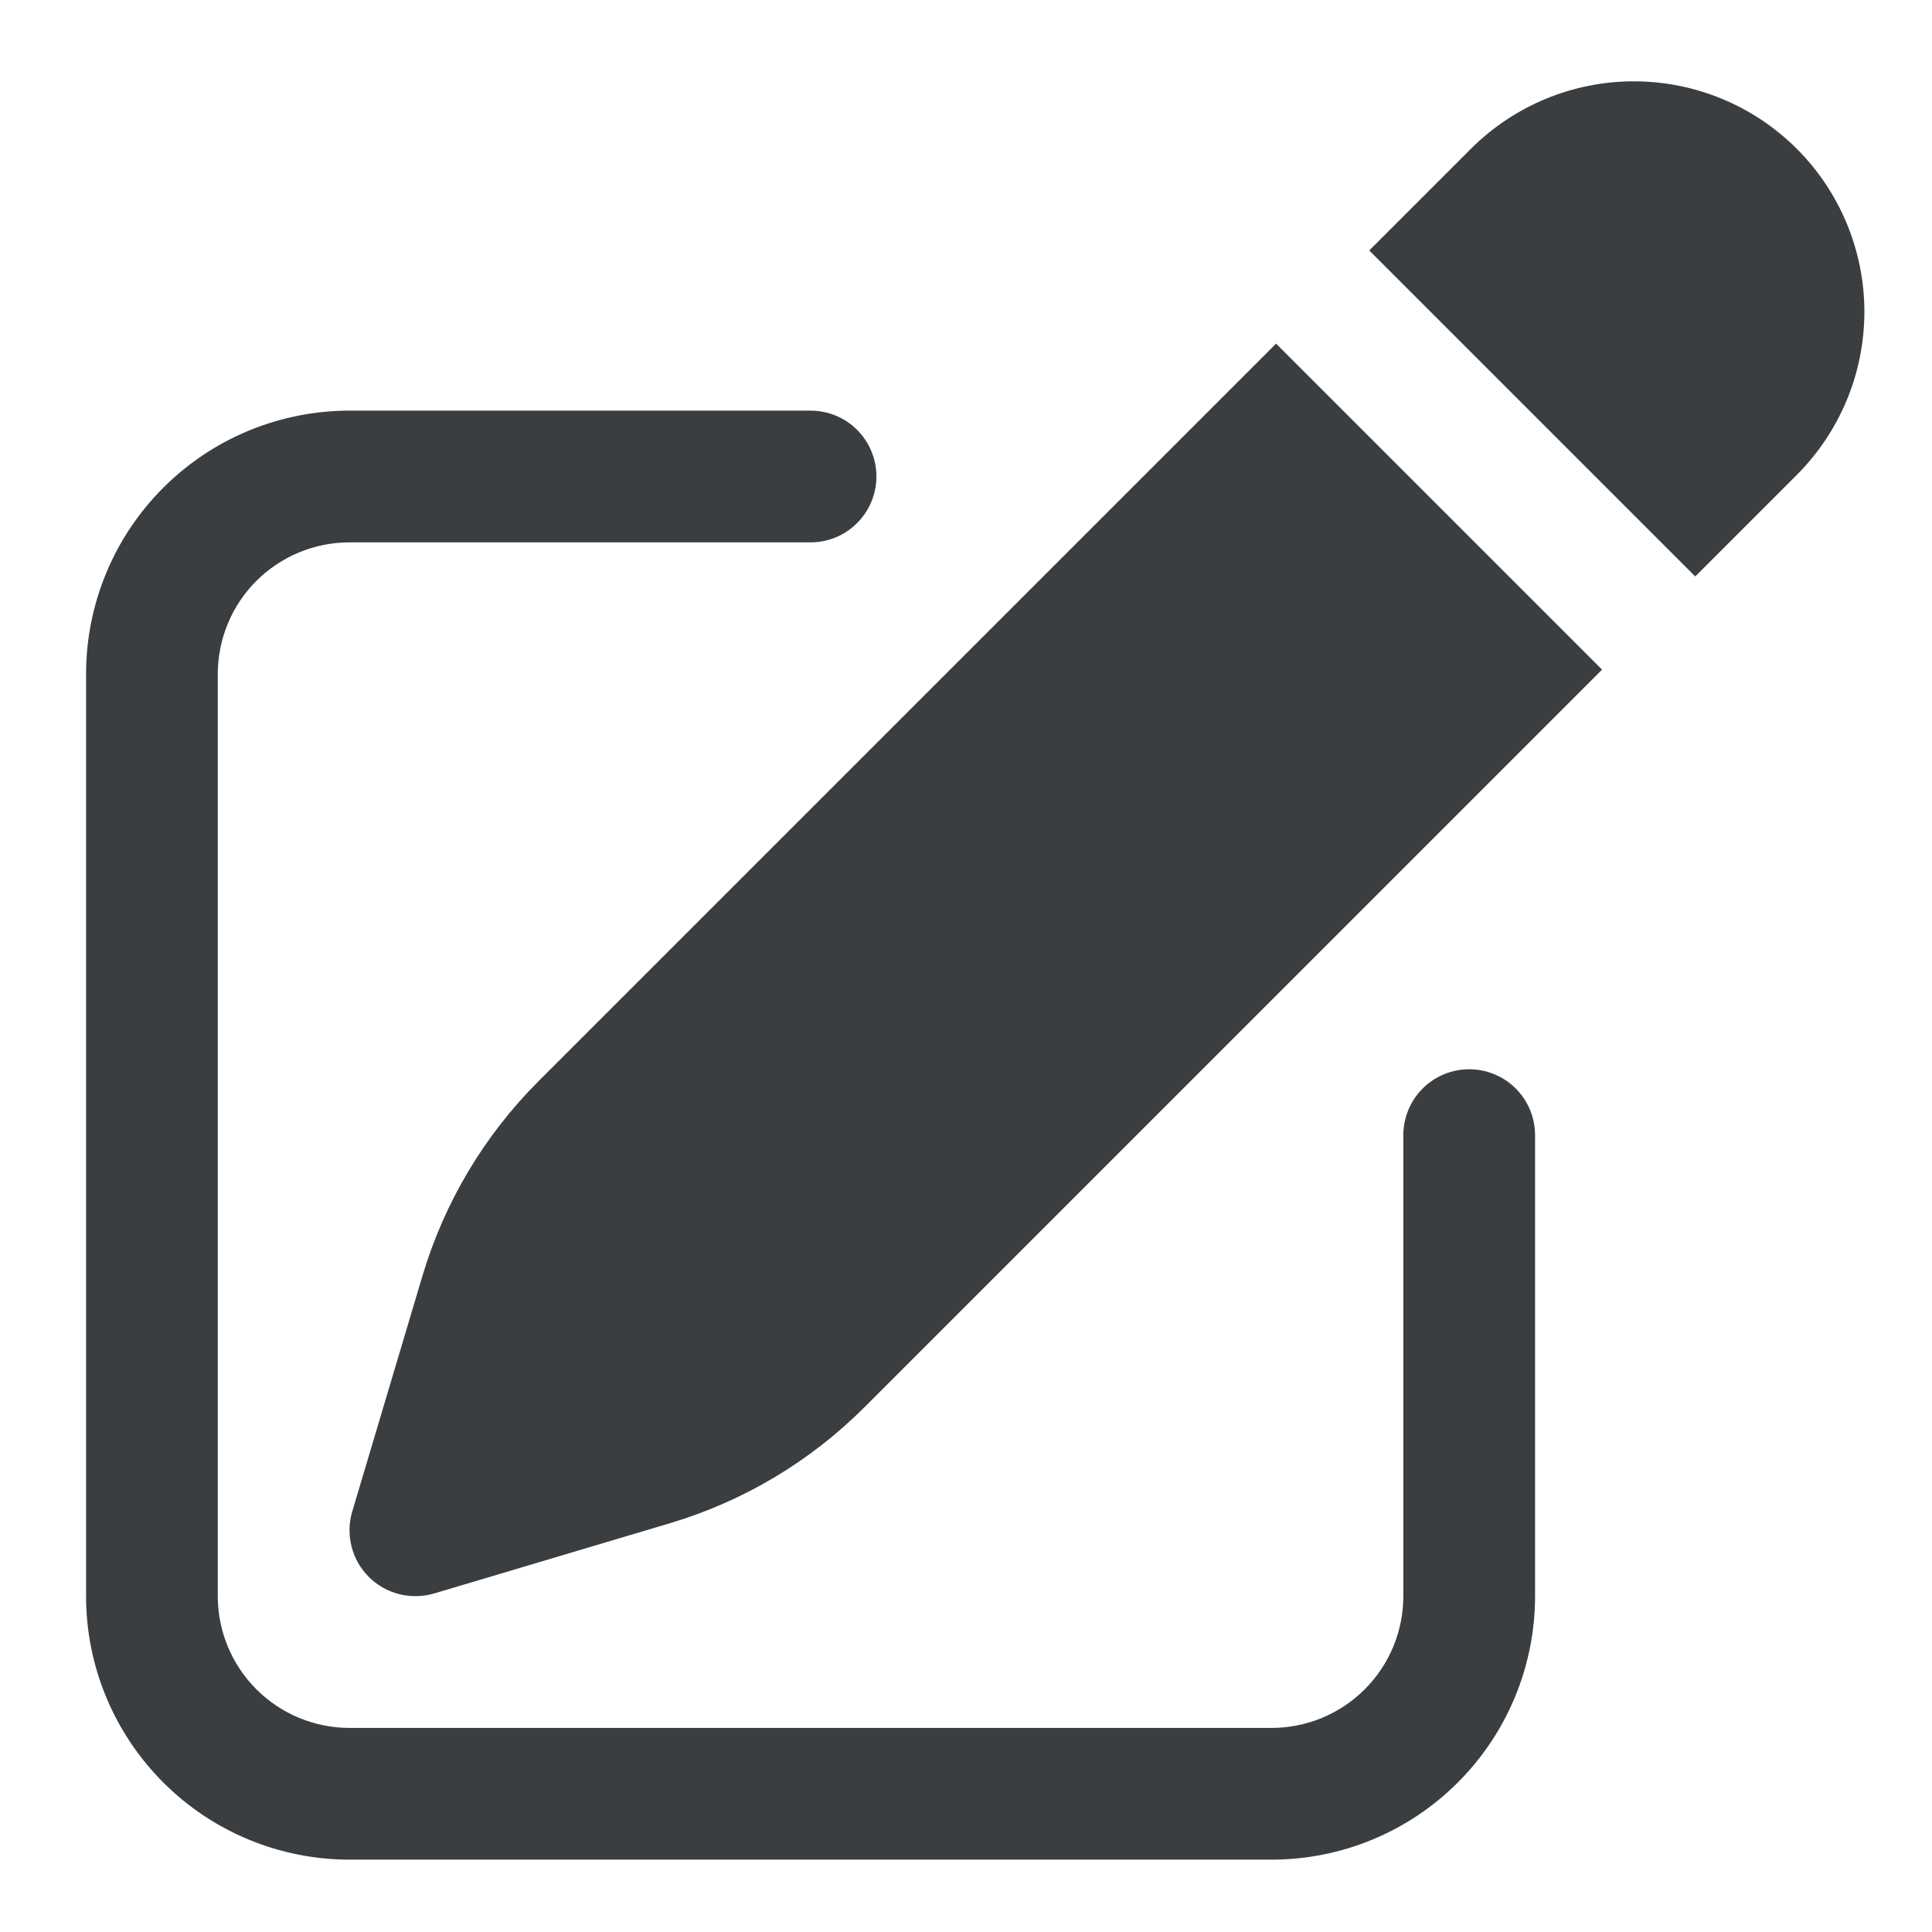
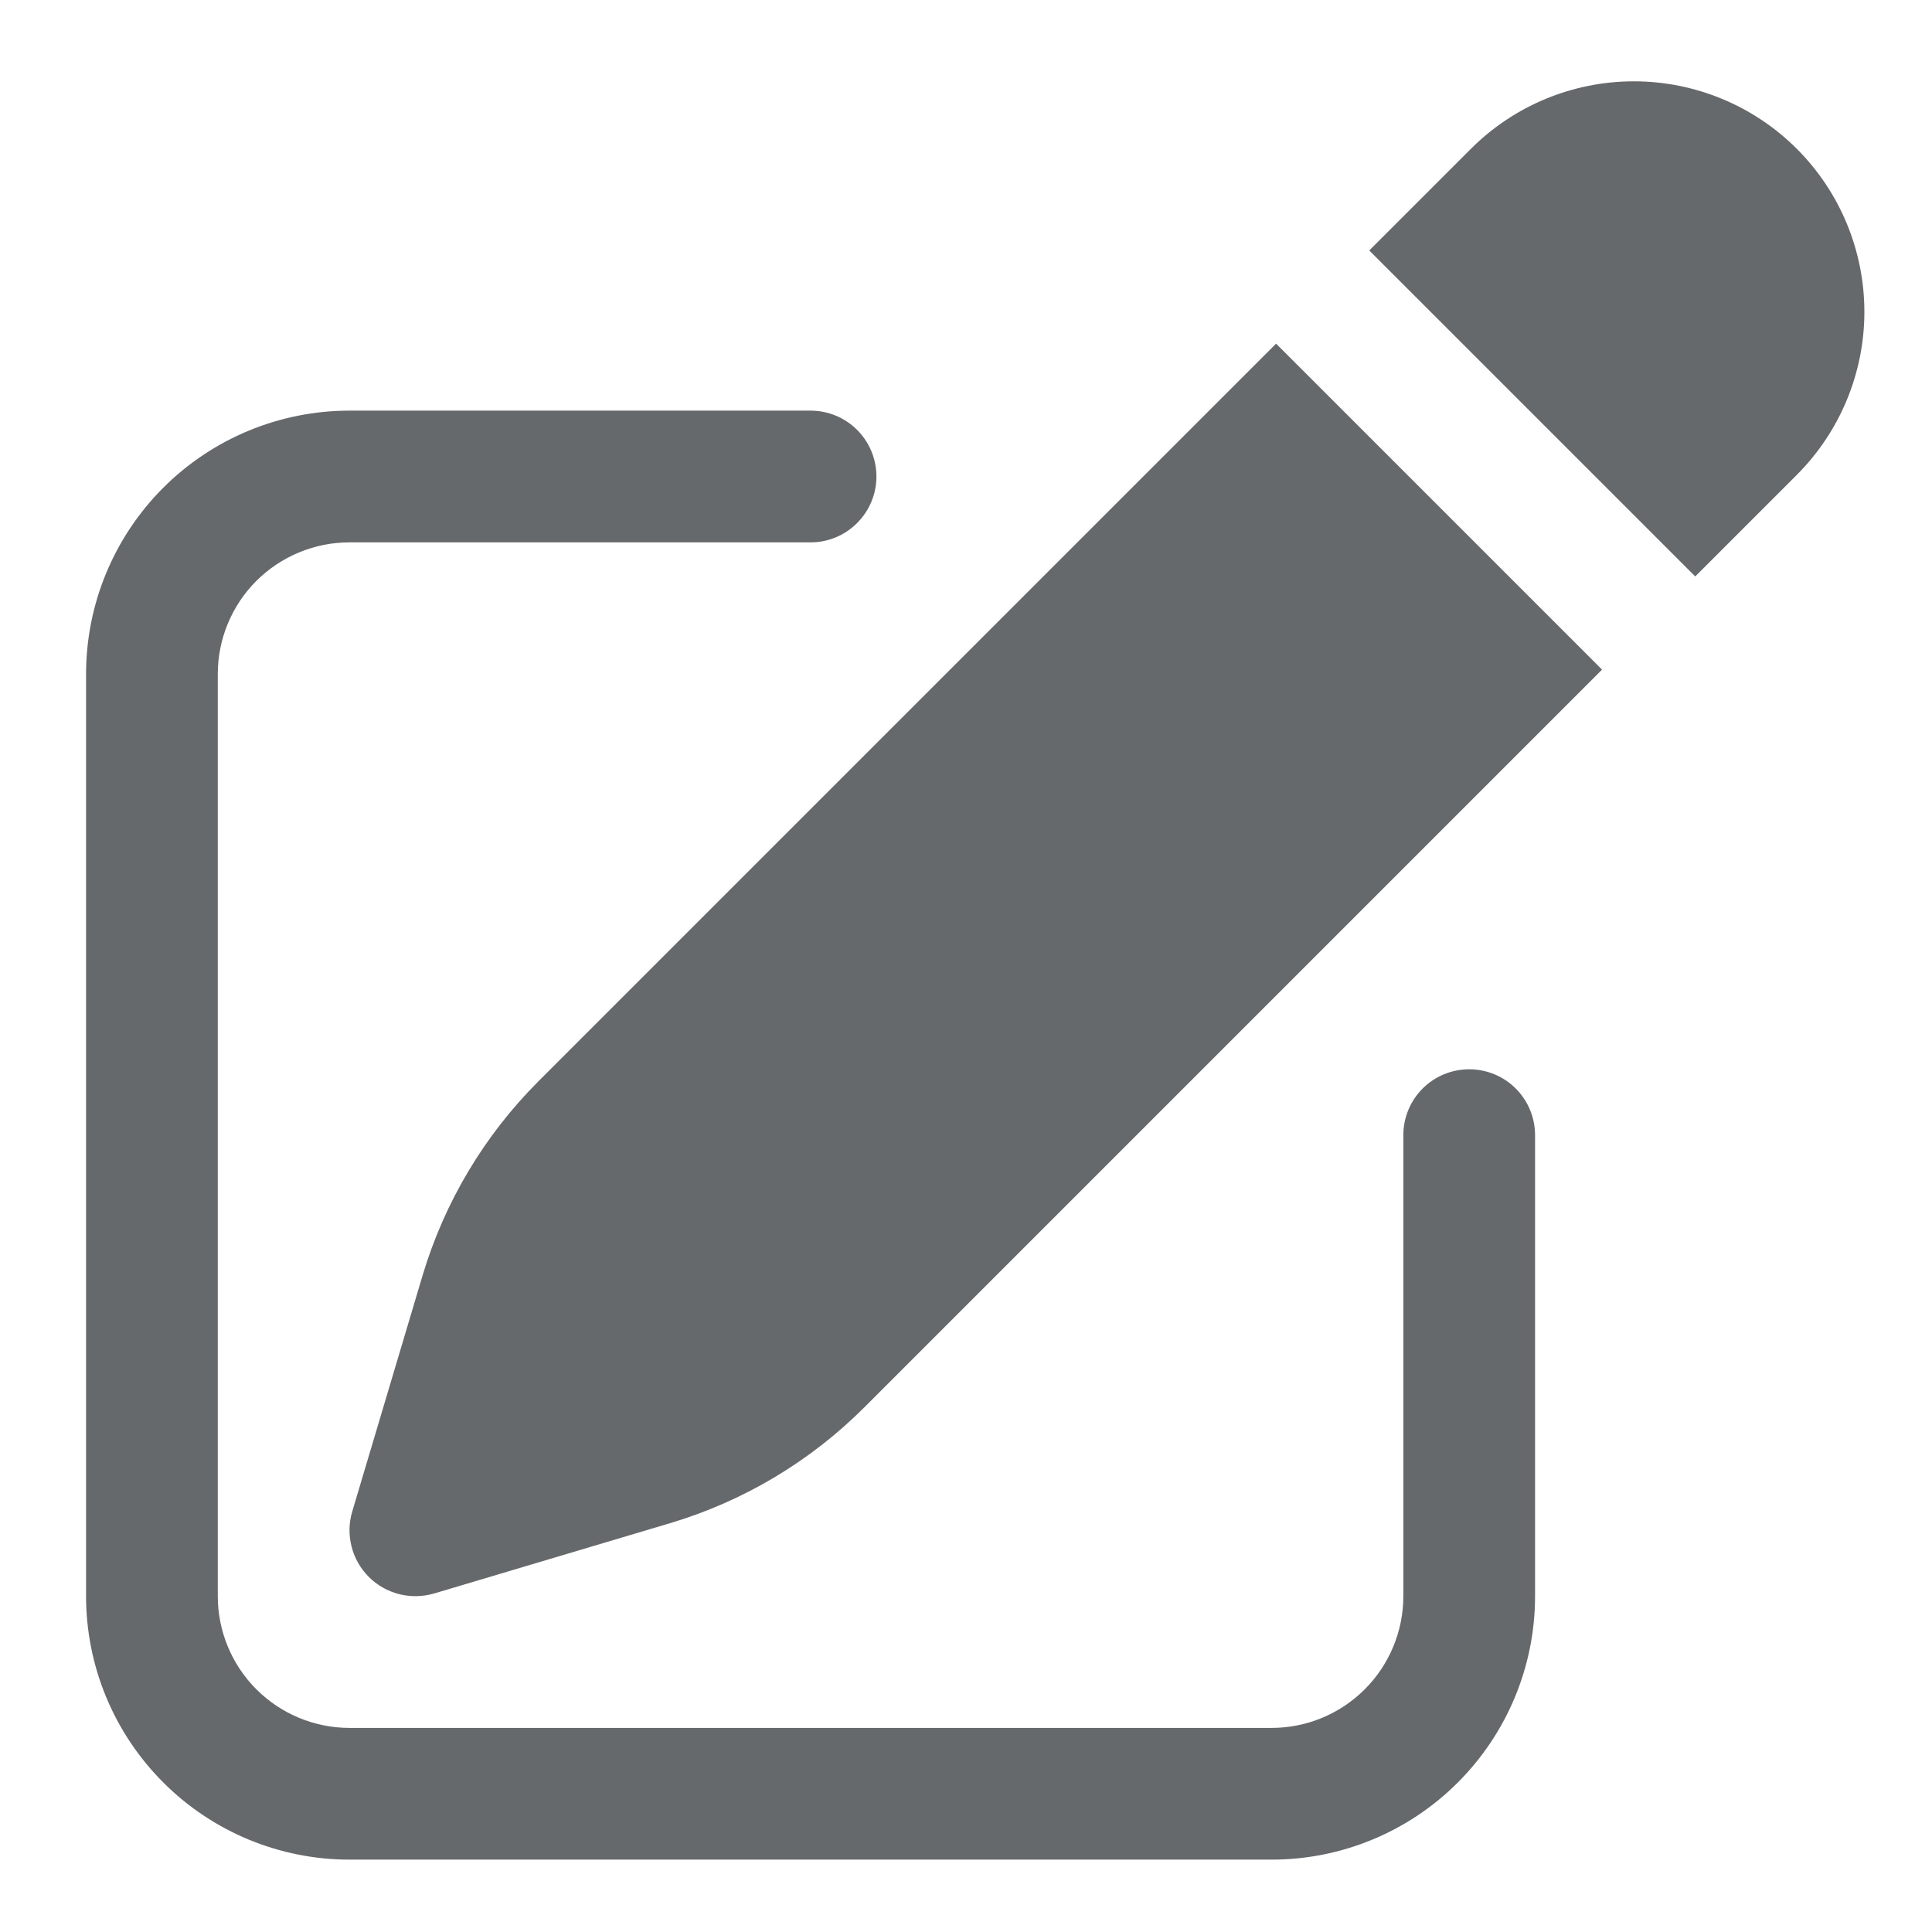
<svg xmlns="http://www.w3.org/2000/svg" width="22" height="22" viewBox="0 0 22 22" fill="none">
-   <path d="M20.461 1.695C19.969 1.203 19.301 0.926 18.605 0.926C17.909 0.926 17.241 1.203 16.749 1.695L15.592 2.852L19.304 6.564L20.461 5.407C20.953 4.914 21.23 4.247 21.23 3.551C21.23 2.855 20.953 2.187 20.461 1.695ZM18.243 7.625L14.531 3.913L6.131 12.313C5.514 12.93 5.06 13.691 4.811 14.527L4.011 17.212C3.972 17.341 3.97 17.479 4.003 17.61C4.036 17.741 4.104 17.861 4.199 17.956C4.295 18.052 4.415 18.12 4.546 18.153C4.677 18.186 4.814 18.183 4.944 18.145L7.629 17.345C8.465 17.096 9.226 16.642 9.843 16.025L18.243 7.625Z" fill="#3A3E40" />
-   <path d="M3.98 4.676C3.184 4.676 2.421 4.992 1.859 5.554C1.296 6.117 0.98 6.88 0.98 7.676V18.176C0.98 18.971 1.296 19.734 1.859 20.297C2.421 20.86 3.184 21.176 3.98 21.176H14.48C15.276 21.176 16.039 20.86 16.601 20.297C17.164 19.734 17.48 18.971 17.48 18.176V12.926C17.48 12.727 17.401 12.536 17.26 12.395C17.12 12.255 16.929 12.176 16.73 12.176C16.531 12.176 16.34 12.255 16.2 12.395C16.059 12.536 15.98 12.727 15.98 12.926V18.176C15.98 18.573 15.822 18.955 15.541 19.236C15.259 19.518 14.878 19.676 14.48 19.676H3.98C3.582 19.676 3.201 19.518 2.919 19.236C2.638 18.955 2.48 18.573 2.48 18.176V7.676C2.48 7.278 2.638 6.896 2.919 6.615C3.201 6.334 3.582 6.176 3.98 6.176H9.23C9.429 6.176 9.62 6.097 9.76 5.956C9.901 5.815 9.98 5.625 9.98 5.426C9.98 5.227 9.901 5.036 9.76 4.895C9.62 4.755 9.429 4.676 9.23 4.676H3.98Z" fill="#3A3E40" />
+   <path d="M20.461 1.695C19.969 1.203 19.301 0.926 18.605 0.926C17.909 0.926 17.241 1.203 16.749 1.695L15.592 2.852L19.304 6.564L20.461 5.407C20.953 4.914 21.23 4.247 21.23 3.551C21.23 2.855 20.953 2.187 20.461 1.695ZM18.243 7.625L14.531 3.913L6.131 12.313C5.514 12.93 5.06 13.691 4.811 14.527L4.011 17.212C3.972 17.341 3.97 17.479 4.003 17.61C4.036 17.741 4.104 17.861 4.199 17.956C4.295 18.052 4.415 18.12 4.546 18.153C4.677 18.186 4.814 18.183 4.944 18.145L7.629 17.345C8.465 17.096 9.226 16.642 9.843 16.025L18.243 7.625Z" fill="#66696B" />
+   <path d="M3.98 4.676C3.184 4.676 2.421 4.992 1.859 5.554C1.296 6.117 0.98 6.88 0.98 7.676V18.176C0.98 18.971 1.296 19.734 1.859 20.297C2.421 20.86 3.184 21.176 3.98 21.176H14.48C15.276 21.176 16.039 20.86 16.601 20.297C17.164 19.734 17.48 18.971 17.48 18.176V12.926C17.48 12.727 17.401 12.536 17.26 12.395C17.12 12.255 16.929 12.176 16.73 12.176C16.531 12.176 16.34 12.255 16.2 12.395C16.059 12.536 15.98 12.727 15.98 12.926V18.176C15.98 18.573 15.822 18.955 15.541 19.236C15.259 19.518 14.878 19.676 14.48 19.676H3.98C3.582 19.676 3.201 19.518 2.919 19.236C2.638 18.955 2.48 18.573 2.48 18.176V7.676C2.48 7.278 2.638 6.896 2.919 6.615C3.201 6.334 3.582 6.176 3.98 6.176H9.23C9.429 6.176 9.62 6.097 9.76 5.956C9.901 5.815 9.98 5.625 9.98 5.426C9.98 5.227 9.901 5.036 9.76 4.895C9.62 4.755 9.429 4.676 9.23 4.676H3.98Z" fill="#66696B" />
</svg>
